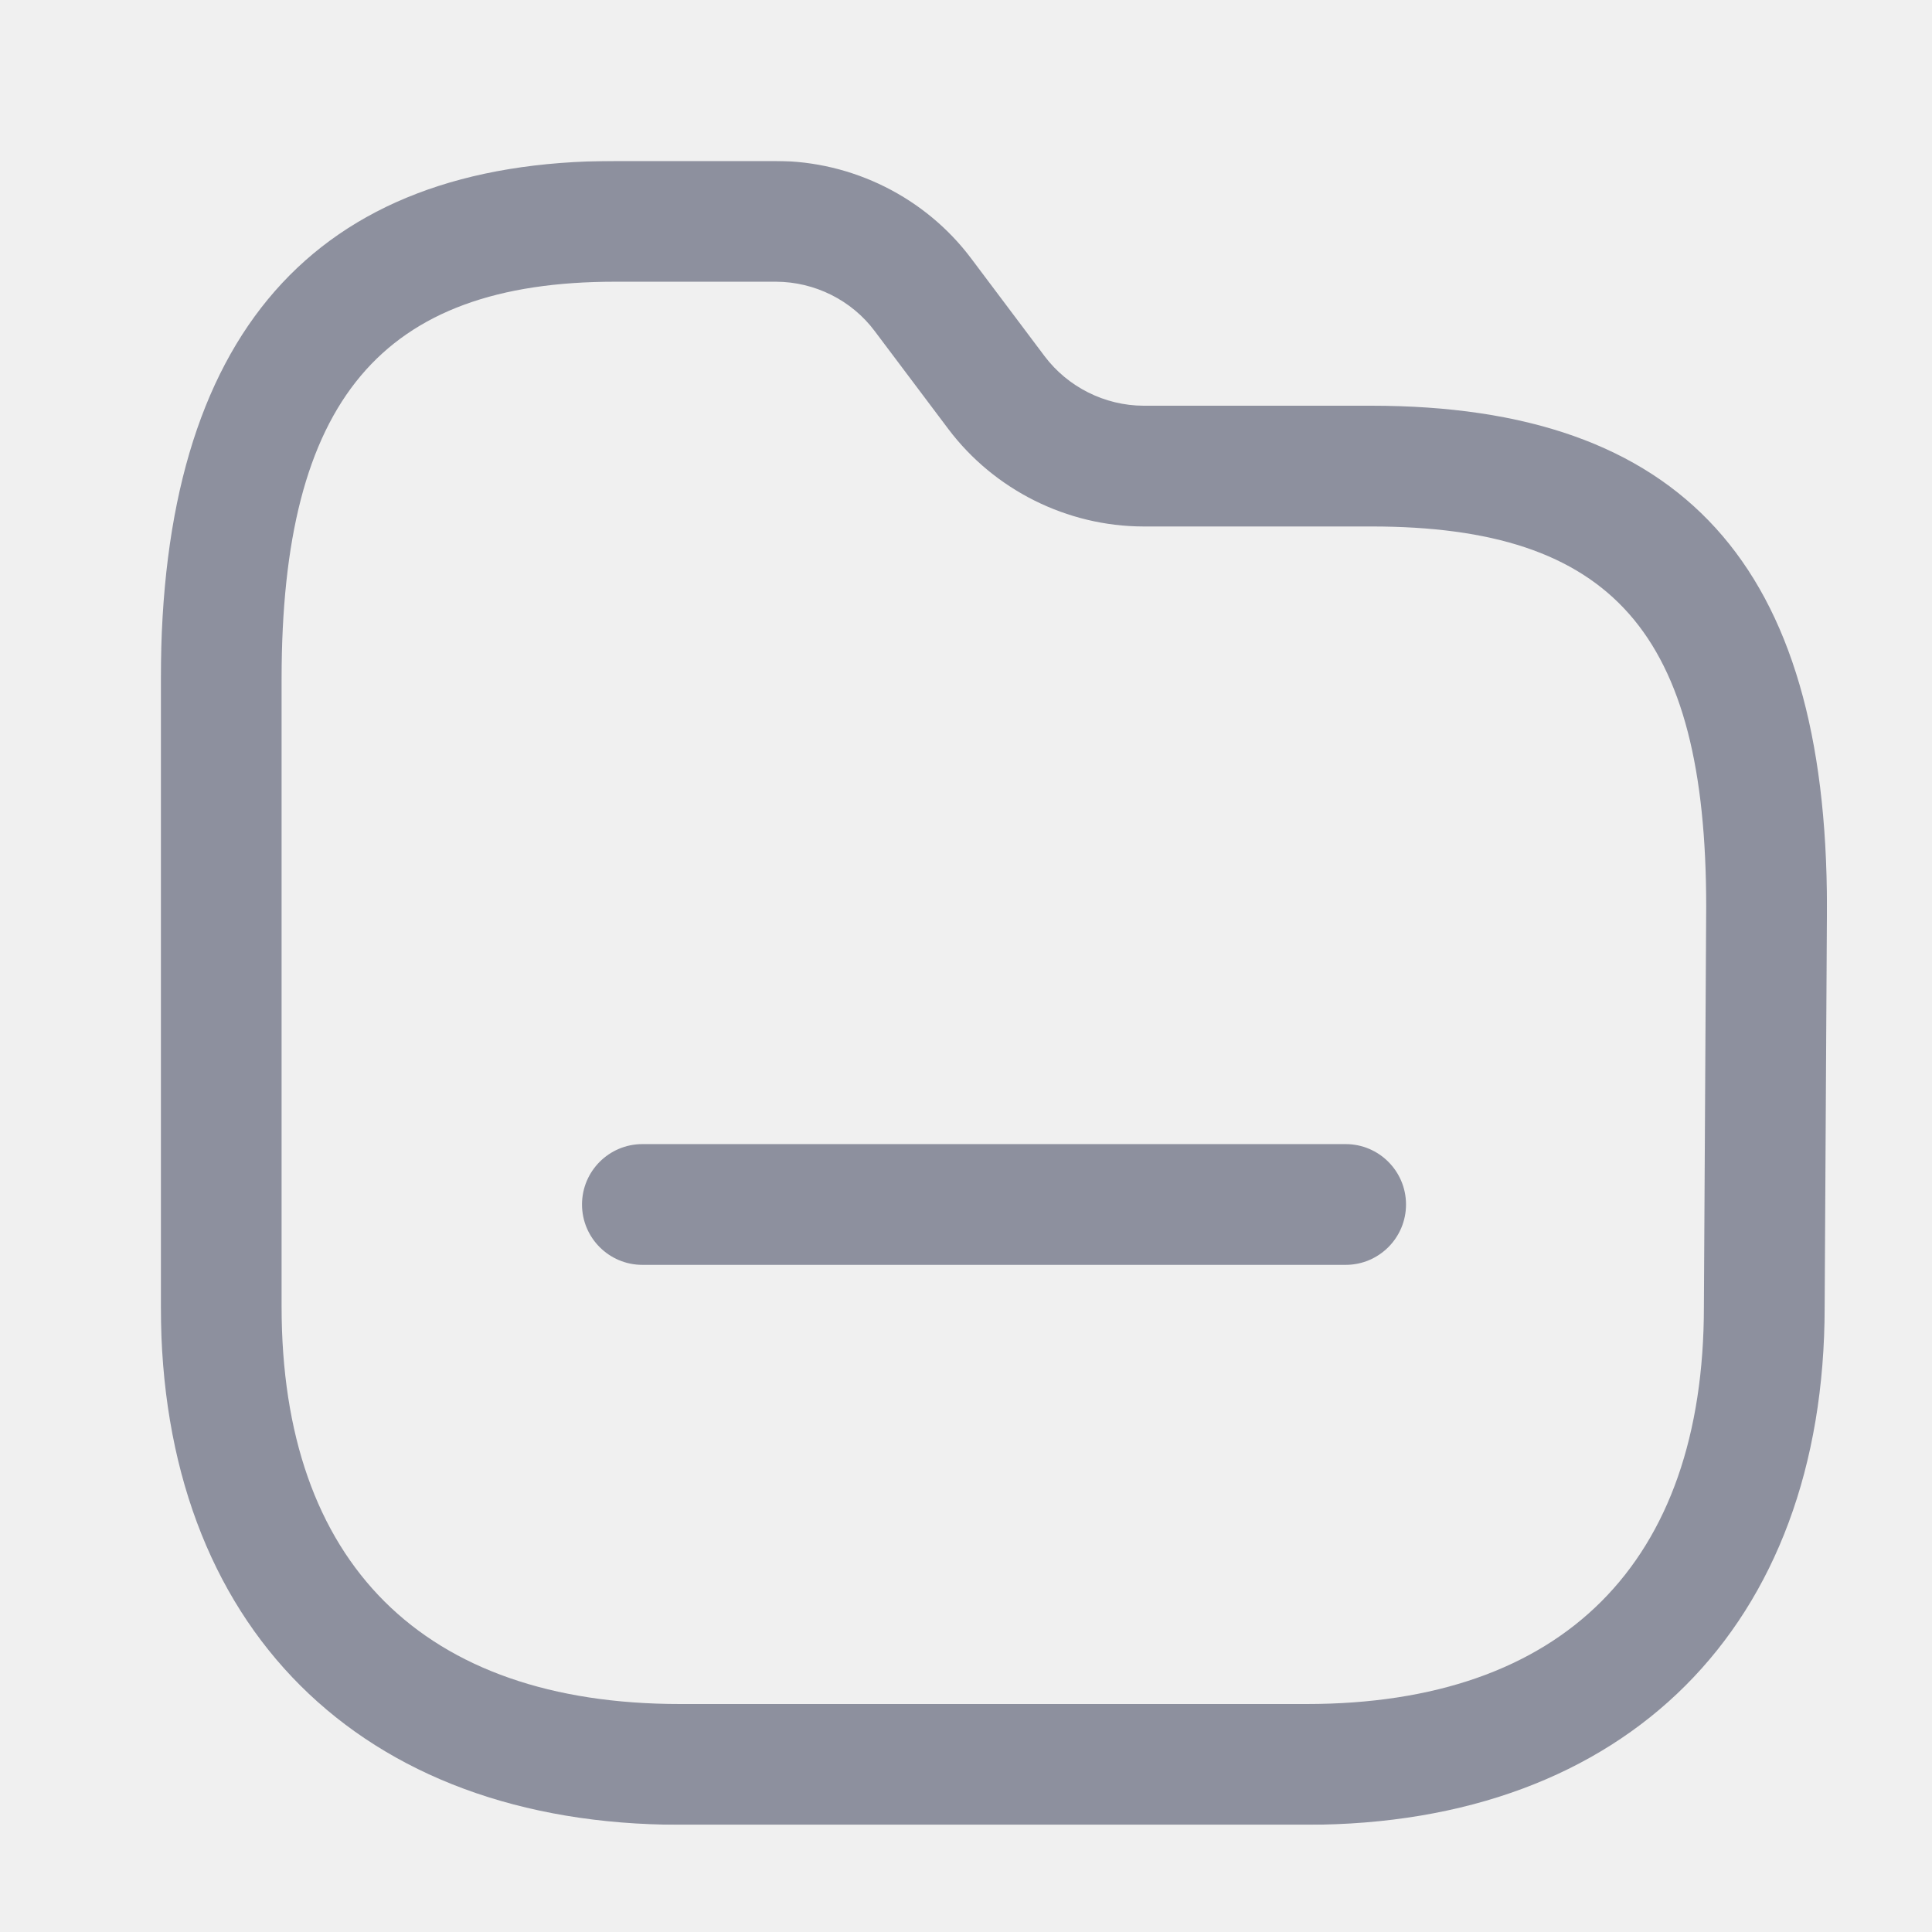
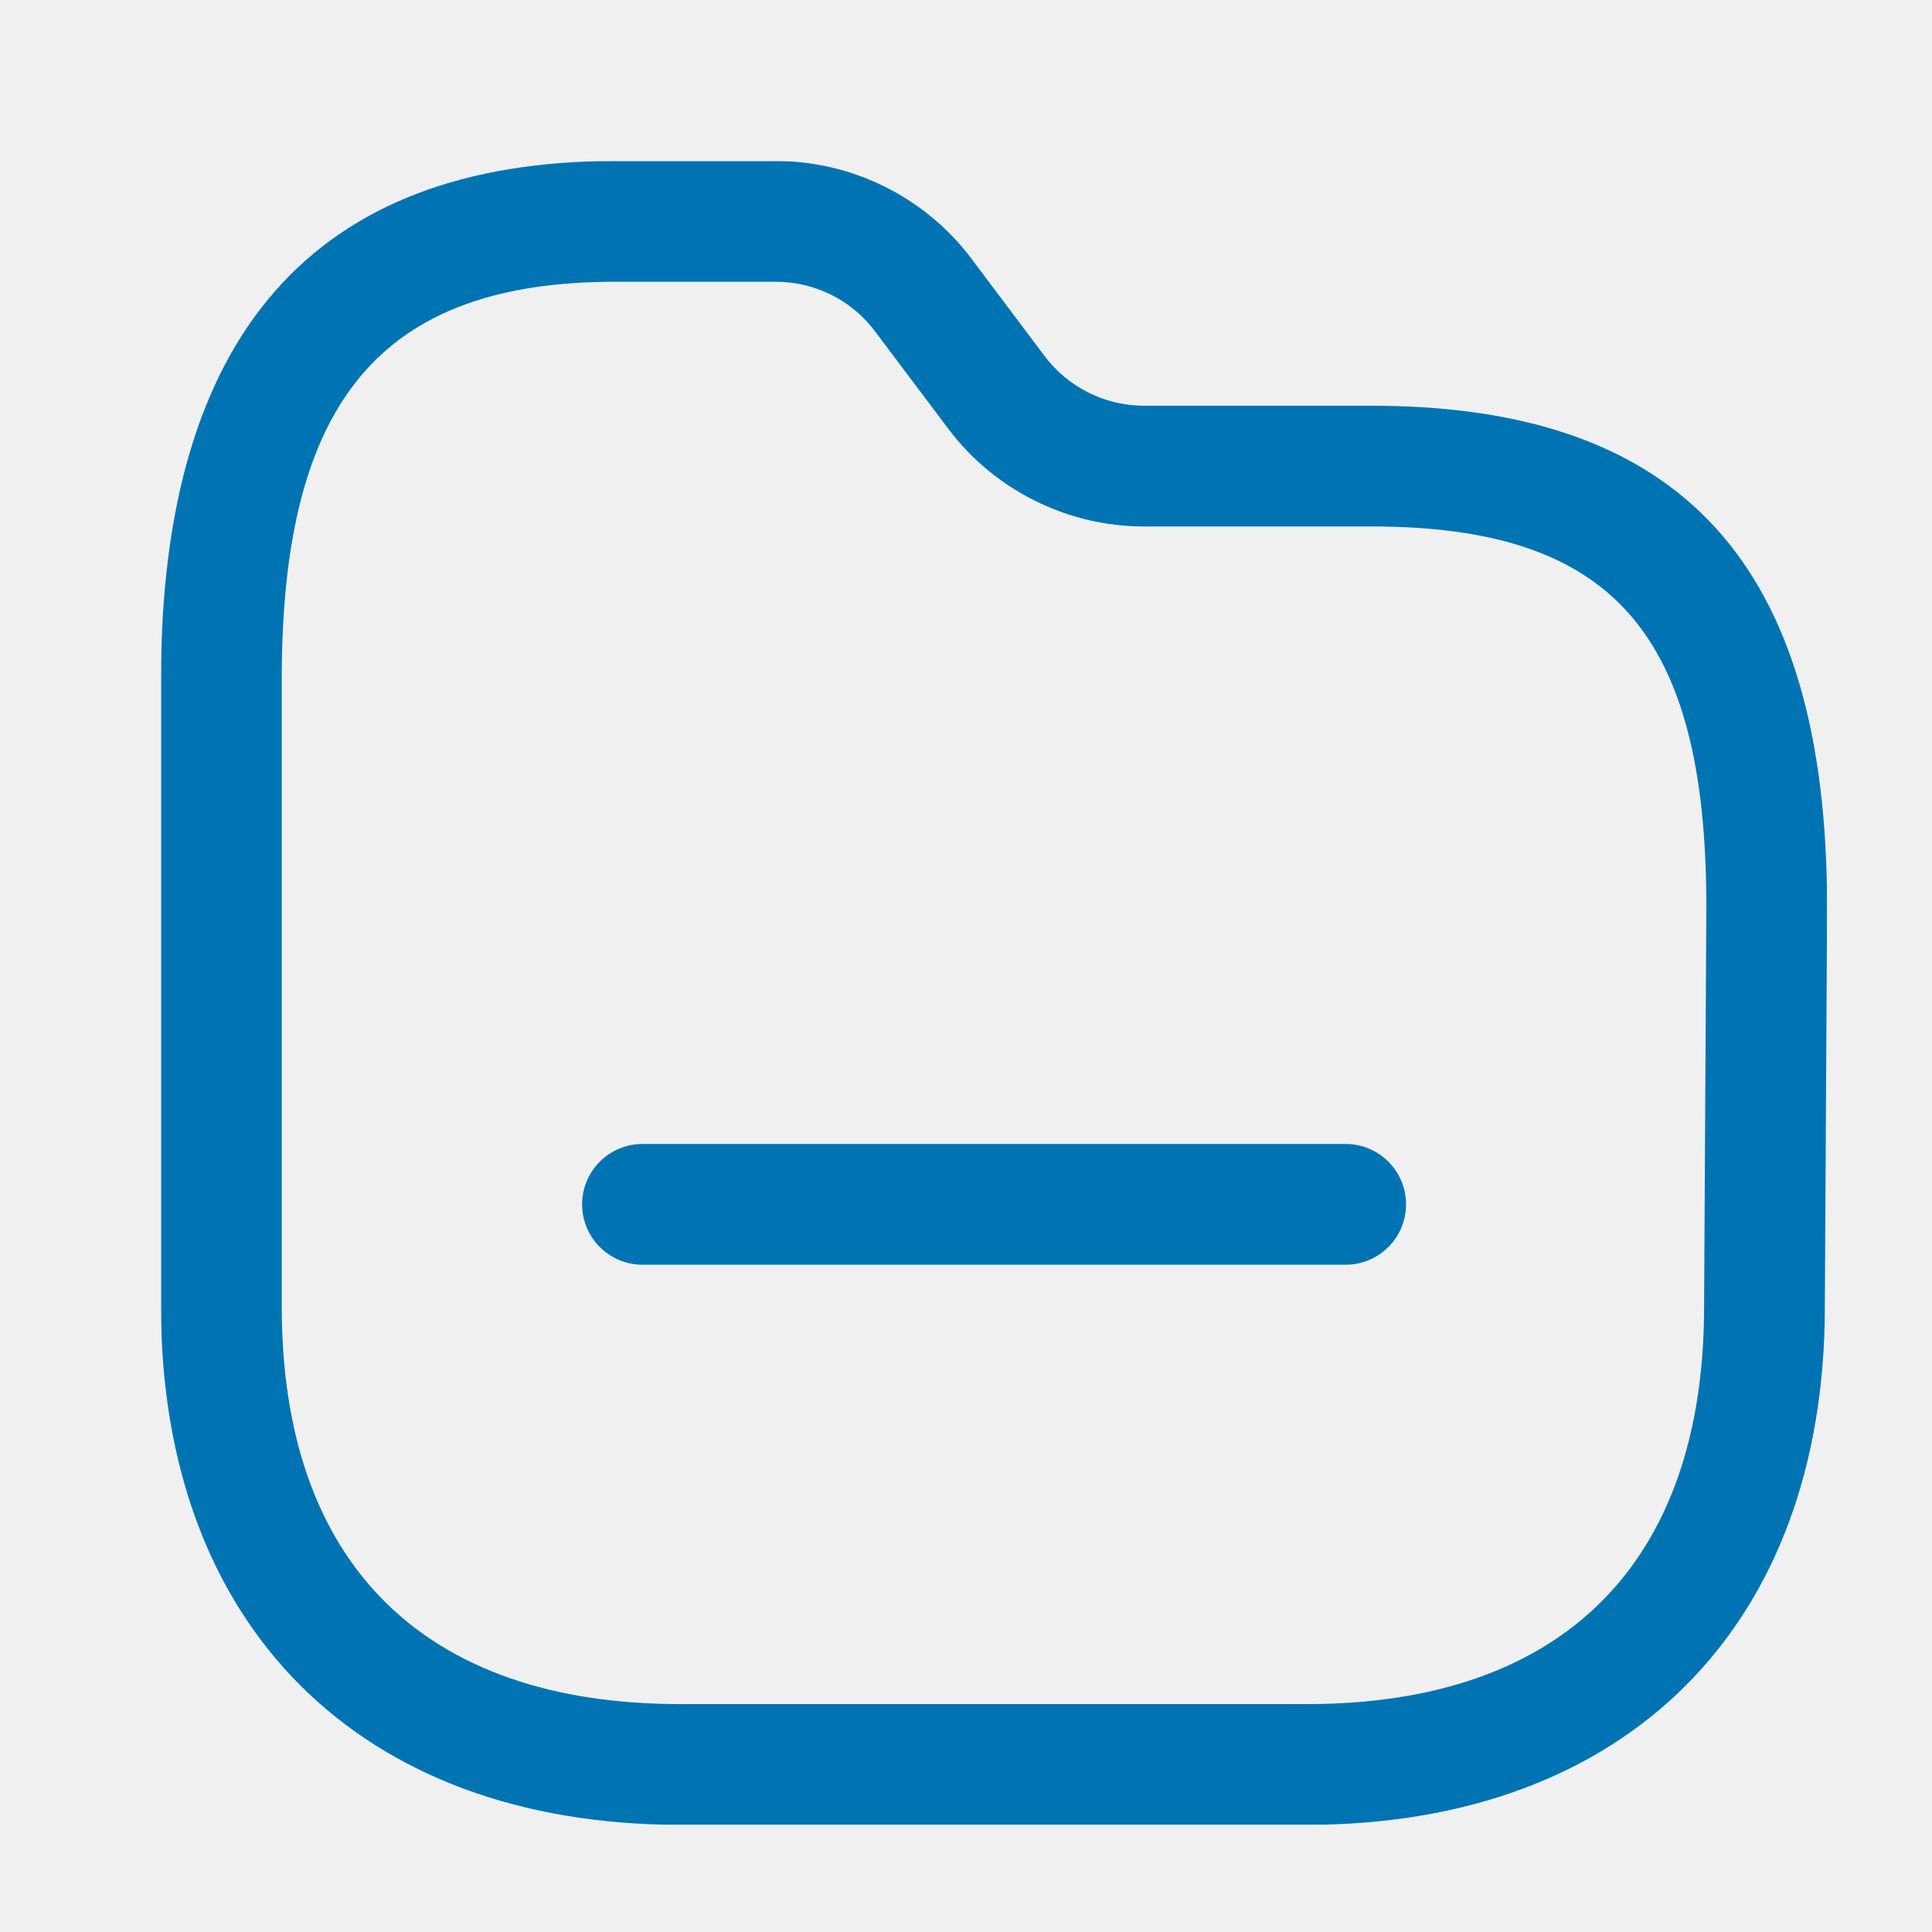
- <svg xmlns="http://www.w3.org/2000/svg" width="16" height="16" viewBox="0 0 16 16" fill="none">
-   <mask id="mask0" mask-type="alpha" maskUnits="userSpaceOnUse" x="1" y="1" width="15" height="15">
-     <path fill-rule="evenodd" clip-rule="evenodd" d="M1.332 1.333H15.13V15.112H1.332V1.333Z" fill="white" />
+ <svg xmlns="http://www.w3.org/2000/svg" width="40" height="40" viewBox="0 0 60 60" fill="none">
+   <mask id="mask0_5153:34547" style="mask-type:alpha" maskUnits="userSpaceOnUse" x="5" y="5" width="52" height="52">
+     <path fill-rule="evenodd" clip-rule="evenodd" d="M5 5H56.742V56.672H5V5Z" fill="white" />
  </mask>
-   <g mask="url(#mask0)">
-     <path fill-rule="evenodd" clip-rule="evenodd" d="M5.094 2.333C3.158 2.333 2.332 3.317 2.332 5.622V10.821C2.332 12.944 3.504 14.112 5.632 14.112H10.82C12.943 14.112 14.111 12.944 14.111 10.821V10.819L14.13 7.509C14.13 5.243 13.353 4.36 11.356 4.36H9.469C8.837 4.359 8.233 4.057 7.853 3.552L7.244 2.742C7.053 2.486 6.747 2.334 6.427 2.333H5.094ZM10.82 15.112H5.632C2.98 15.112 1.332 13.468 1.332 10.821V5.622C1.332 2.776 2.598 1.333 5.094 1.333H6.427C7.061 1.334 7.665 1.636 8.044 2.142L8.651 2.95C8.844 3.206 9.15 3.359 9.47 3.36H11.356C13.931 3.36 15.13 4.679 15.13 7.512L15.111 10.823C15.111 13.468 13.467 15.112 10.82 15.112Z" fill="#2B304D" fill-opacity="0.5" />
+   <g mask="url(#mask0_5153:34547)">
+     <path fill-rule="evenodd" clip-rule="evenodd" d="M19.108 8.75C11.848 8.75 8.75 12.44 8.75 21.082V40.58C8.75 48.54 13.145 52.922 21.125 52.922H40.58C48.54 52.922 52.922 48.54 52.922 40.58V40.572L52.992 28.16C52.992 19.663 50.078 16.35 42.59 16.35H35.515C33.142 16.348 30.878 15.215 29.453 13.32L27.17 10.285C26.453 9.322 25.305 8.752 24.105 8.75H19.108ZM40.58 56.672H21.125C11.18 56.672 5 50.505 5 40.58V21.082C5 10.41 9.748 5 19.108 5H24.108C26.485 5.003 28.75 6.138 30.17 8.035L32.447 11.065C33.17 12.025 34.318 12.598 35.517 12.6H42.59C52.245 12.6 56.742 17.547 56.742 28.17L56.672 40.587C56.67 50.508 50.505 56.672 40.58 56.672V56.672Z" fill="#0074B3" />
  </g>
-   <path fill-rule="evenodd" clip-rule="evenodd" d="M11.144 10.475H5.32C5.044 10.475 4.82 10.251 4.82 9.975C4.82 9.699 5.044 9.475 5.32 9.475H11.144C11.42 9.475 11.644 9.699 11.644 9.975C11.644 10.251 11.42 10.475 11.144 10.475Z" fill="#2B304D" fill-opacity="0.5" />
+   <path fill-rule="evenodd" clip-rule="evenodd" d="M41.791 39.277H19.953C18.918 39.277 18.078 38.437 18.078 37.402C18.078 36.367 18.918 35.527 19.953 35.527H41.791C42.826 35.527 43.666 36.367 43.666 37.402C43.666 38.437 42.826 39.277 41.791 39.277" fill="#0074B3" />
</svg>
